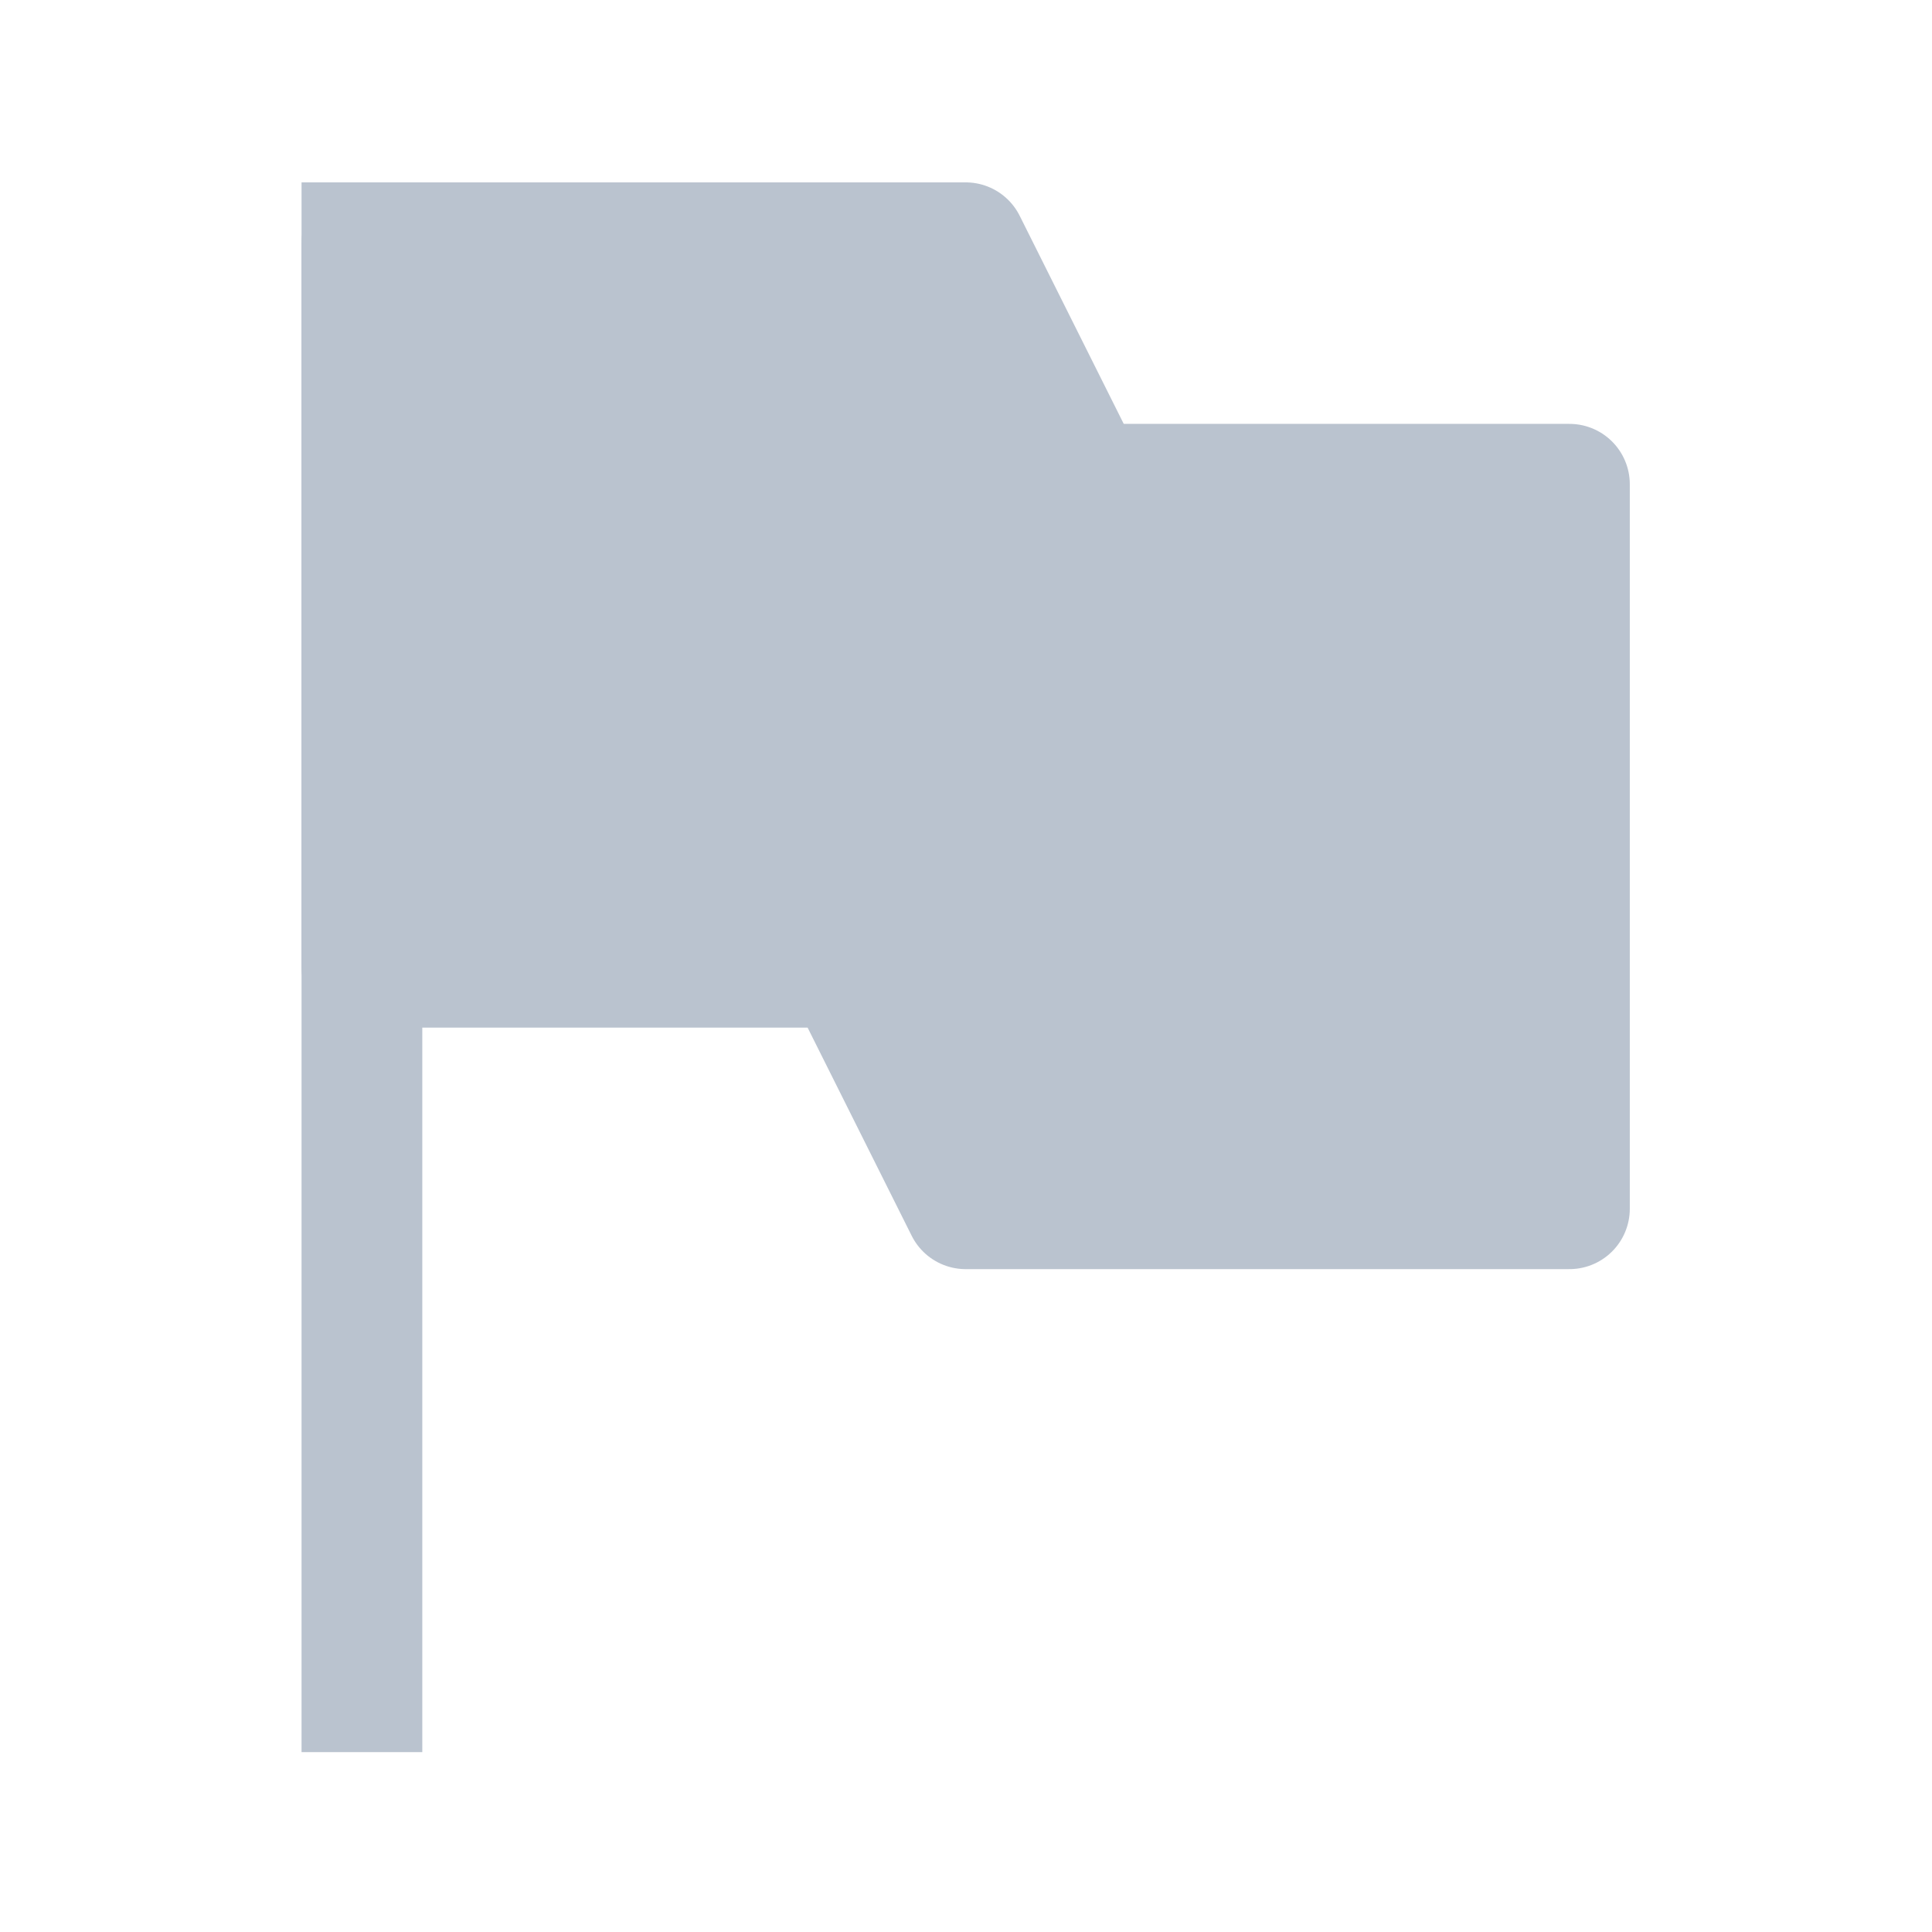
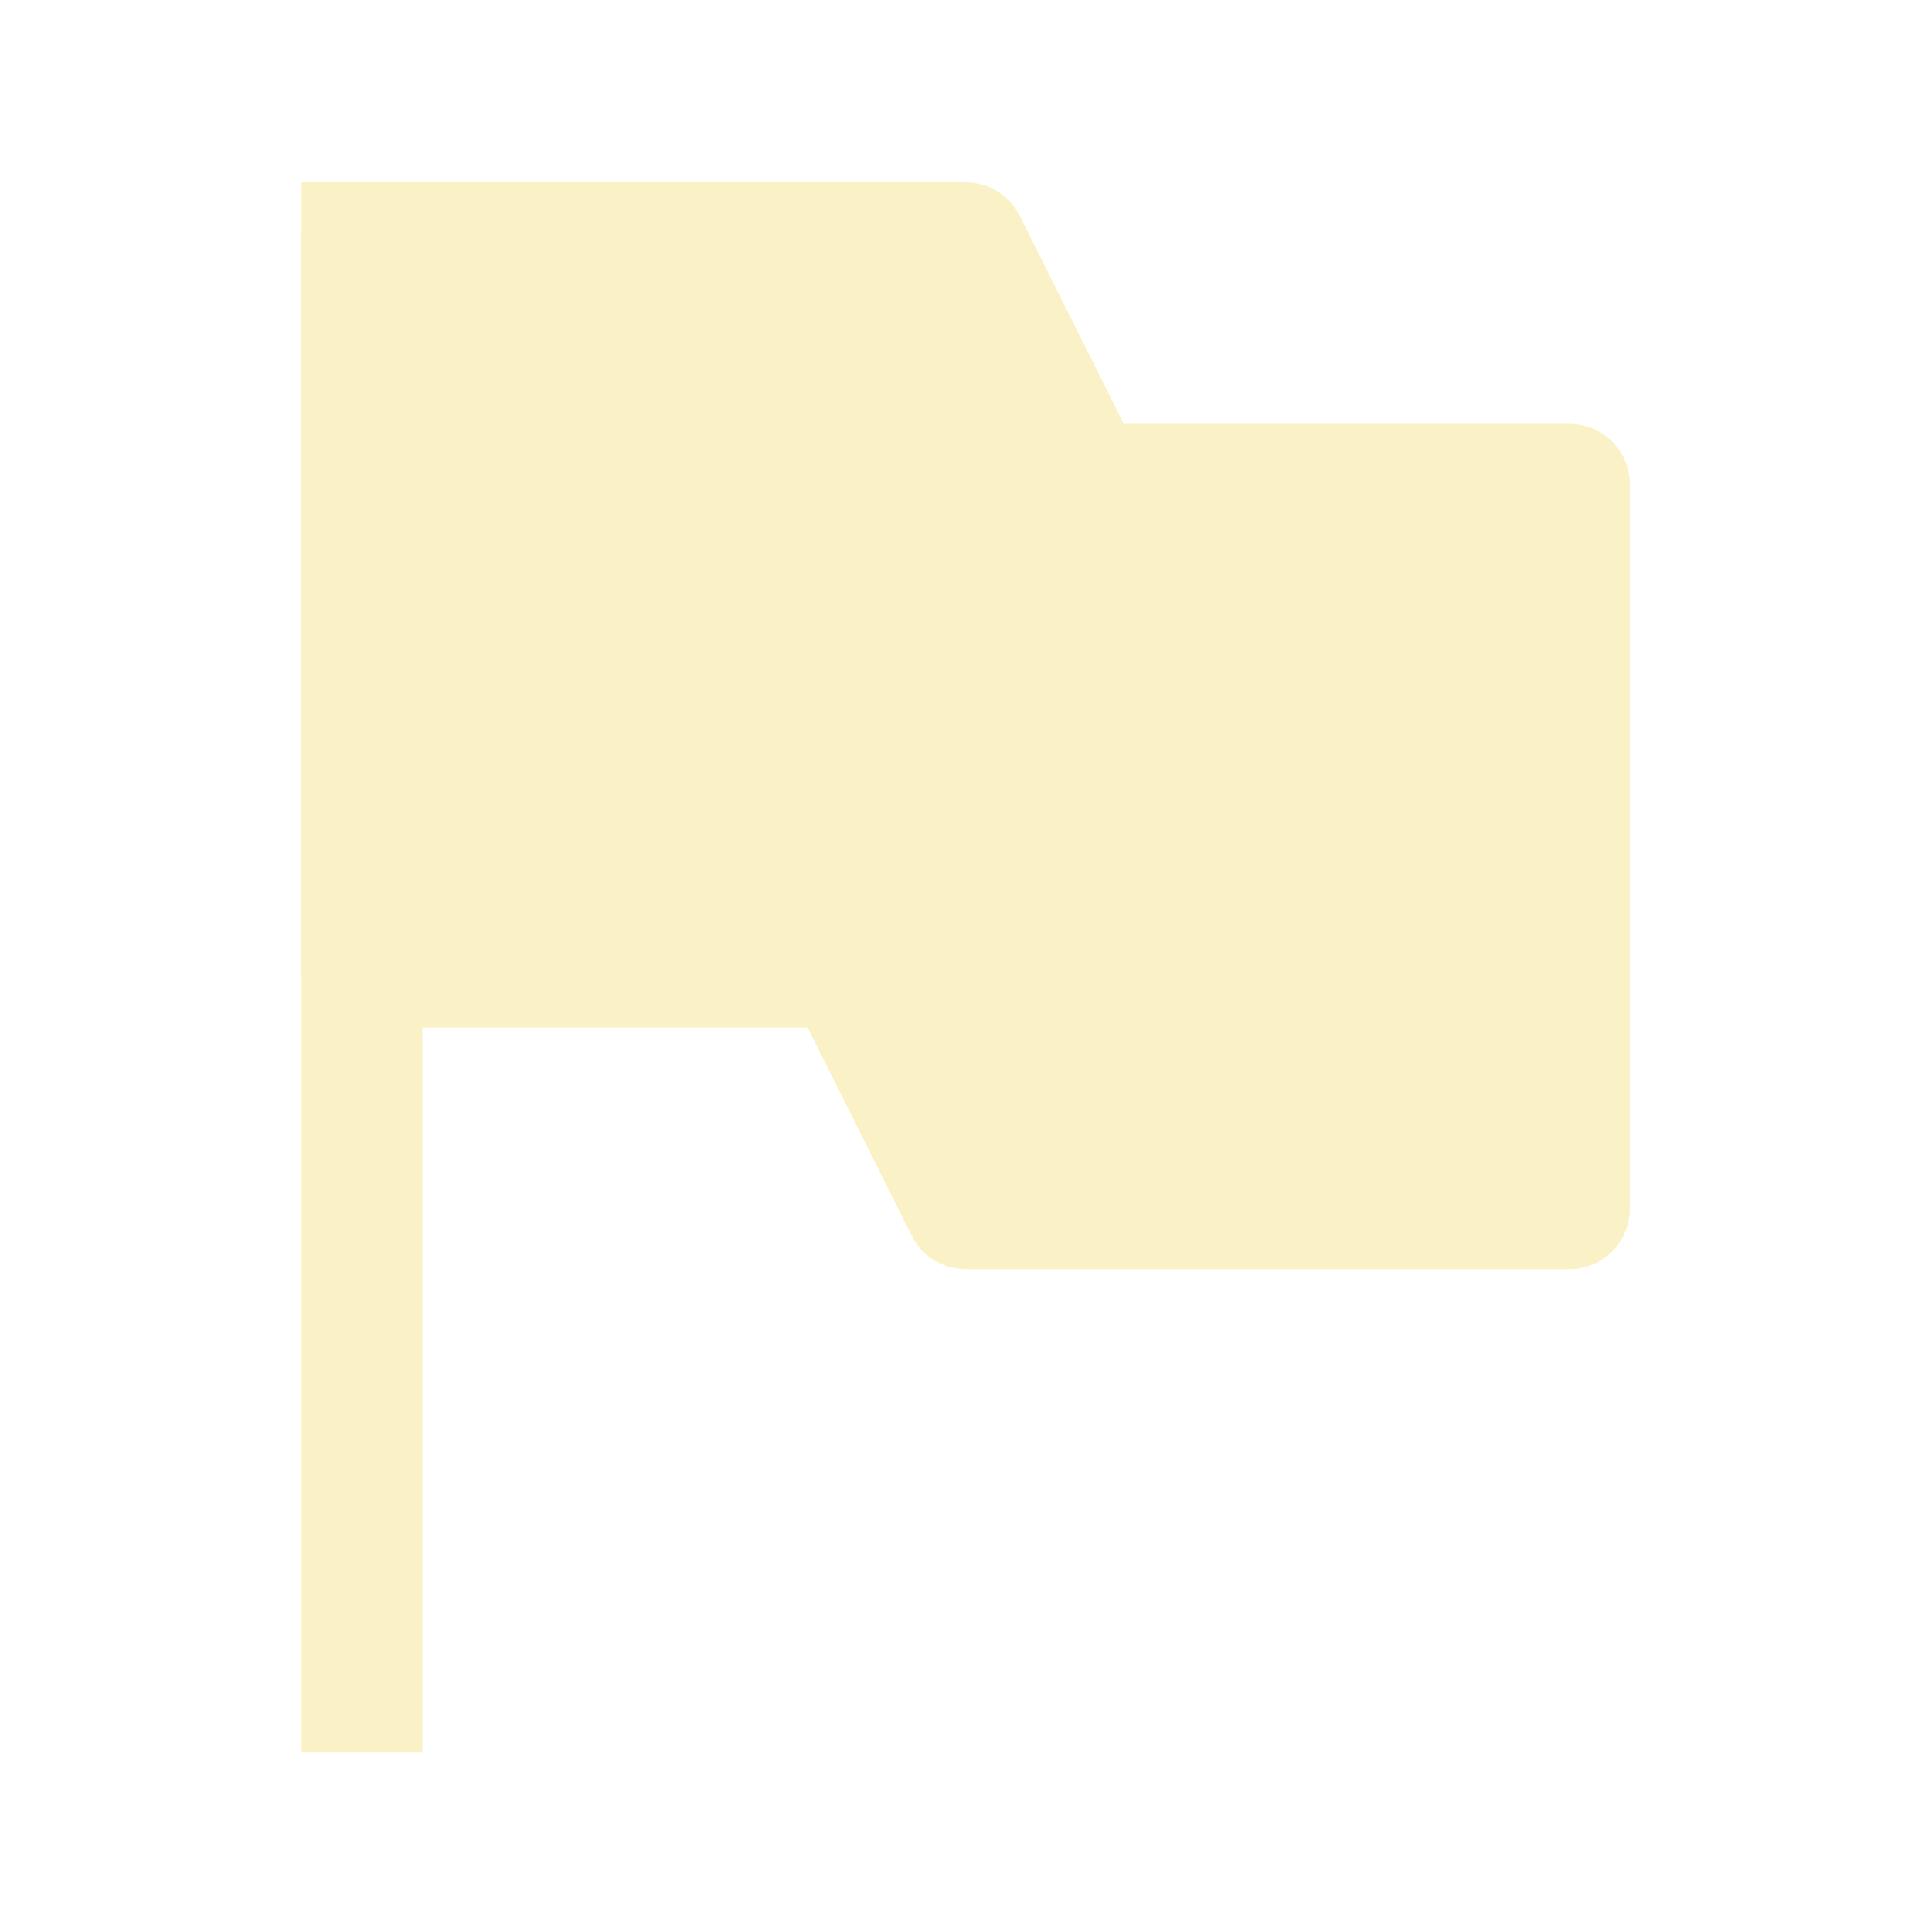
<svg xmlns="http://www.w3.org/2000/svg" xmlns:ns1="http://www.openswatchbook.org/uri/2009/osb" width="32" viewBox="0 0 32 32" version="1.1" id="svg7384" height="32">
  <defs id="defs7386">
    <linearGradient ns1:paint="solid" id="linearGradient19282" gradientTransform="matrix(-2.736579,0.2820293,-0.1890831,-0.9998832,239.5401,-879.4556)">
      <stop style="stop-color:#666666;stop-opacity:1;" offset="0" id="stop19284" />
    </linearGradient>
  </defs>
  <g style="stroke-width:0.5;enable-background:new" id="g3561" transform="matrix(2,0,0,2,135.9946,-895.9793)">
-     <path id="path3535" d="m -65,450 v 12" style="display:inline;fill:#e5e5e5;fill-opacity:1;fill-rule:evenodd;stroke:#bac3cf;stroke-width:1;stroke-linecap:square;stroke-linejoin:miter;stroke-miterlimit:4;stroke-dasharray:none;stroke-opacity:1" />
-     <path id="path3537" d="m -65,456 h 4 l 1,2 h 5 v -6 h -4 l -1,-2 h -5 z" style="display:inline;fill:none;fill-rule:evenodd;stroke:#bac3cf;stroke-width:1;stroke-linecap:butt;stroke-linejoin:round;stroke-miterlimit:4;stroke-dasharray:none;stroke-opacity:1" />
-     <path style="display:inline;opacity:1;vector-effect:none;fill:#bac3cf;fill-opacity:1;fill-rule:evenodd;stroke:none;stroke-width:1;stroke-linecap:butt;stroke-linejoin:miter;stroke-miterlimit:4;stroke-dasharray:none;stroke-dashoffset:0;stroke-opacity:1" d="m -65,456 h 4 l 1,2 h 5 v -6 h -4 l -1,-2 h -5 z" id="path3539" />
+     <path id="path3535" d="m -65,450 v 12" style="display:inline;fill:#e5e5e5;fill-opacity:1;fill-rule:evenodd;stroke:#fbf1c7;stroke-width:1;stroke-linecap:square;stroke-linejoin:miter;stroke-miterlimit:4;stroke-dasharray:none;stroke-opacity:1" />
+     <path id="path3537" d="m -65,456 h 4 l 1,2 h 5 v -6 h -4 l -1,-2 h -5 z" style="display:inline;fill:none;fill-rule:evenodd;stroke:#fbf1c7;stroke-width:1;stroke-linecap:butt;stroke-linejoin:round;stroke-miterlimit:4;stroke-dasharray:none;stroke-opacity:1" />
+     <path style="display:inline;opacity:1;vector-effect:none;fill:#fbf1c7;fill-opacity:1;fill-rule:evenodd;stroke:none;stroke-width:1;stroke-linecap:butt;stroke-linejoin:miter;stroke-miterlimit:4;stroke-dasharray:none;stroke-dashoffset:0;stroke-opacity:1" d="m -65,456 h 4 l 1,2 h 5 v -6 h -4 l -1,-2 h -5 z" id="path3539" />
    <rect style="color:#bebebe;display:inline;overflow:visible;visibility:visible;fill:none;stroke:none;stroke-width:0.891;marker:none;enable-background:new" id="rect3543" y="448" x="-68" height="16" width="16" />
  </g>
</svg>
